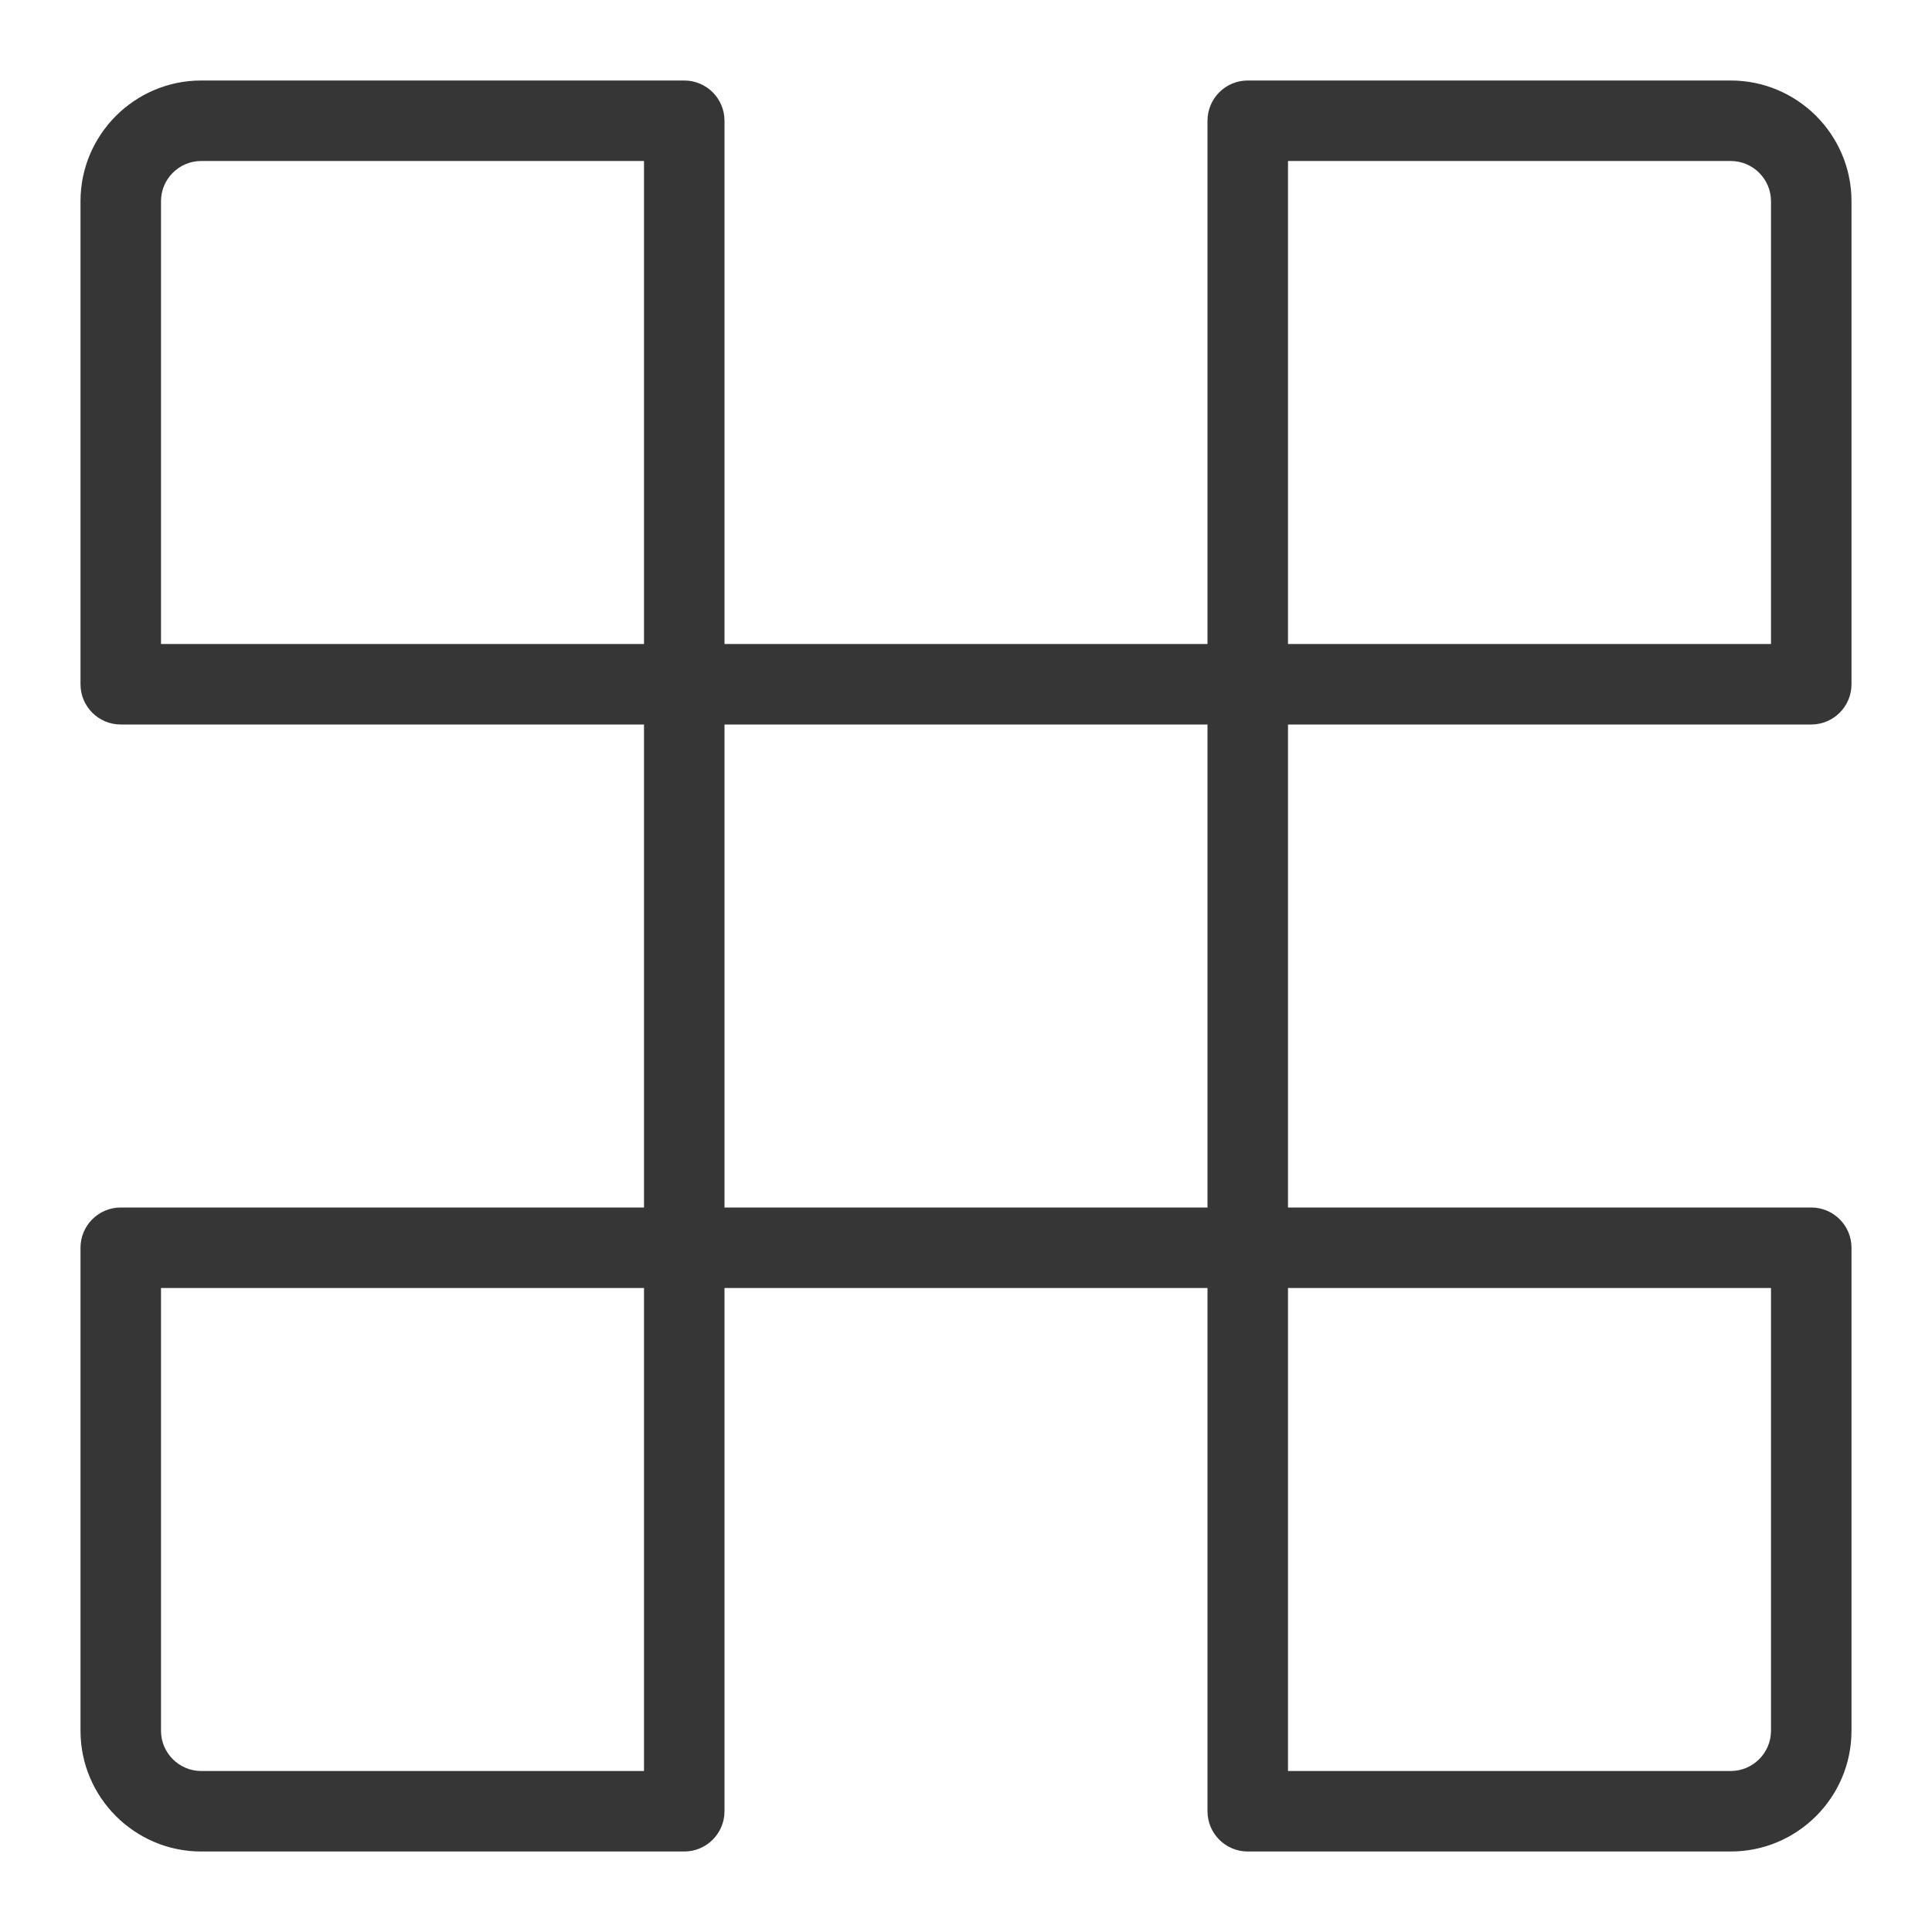
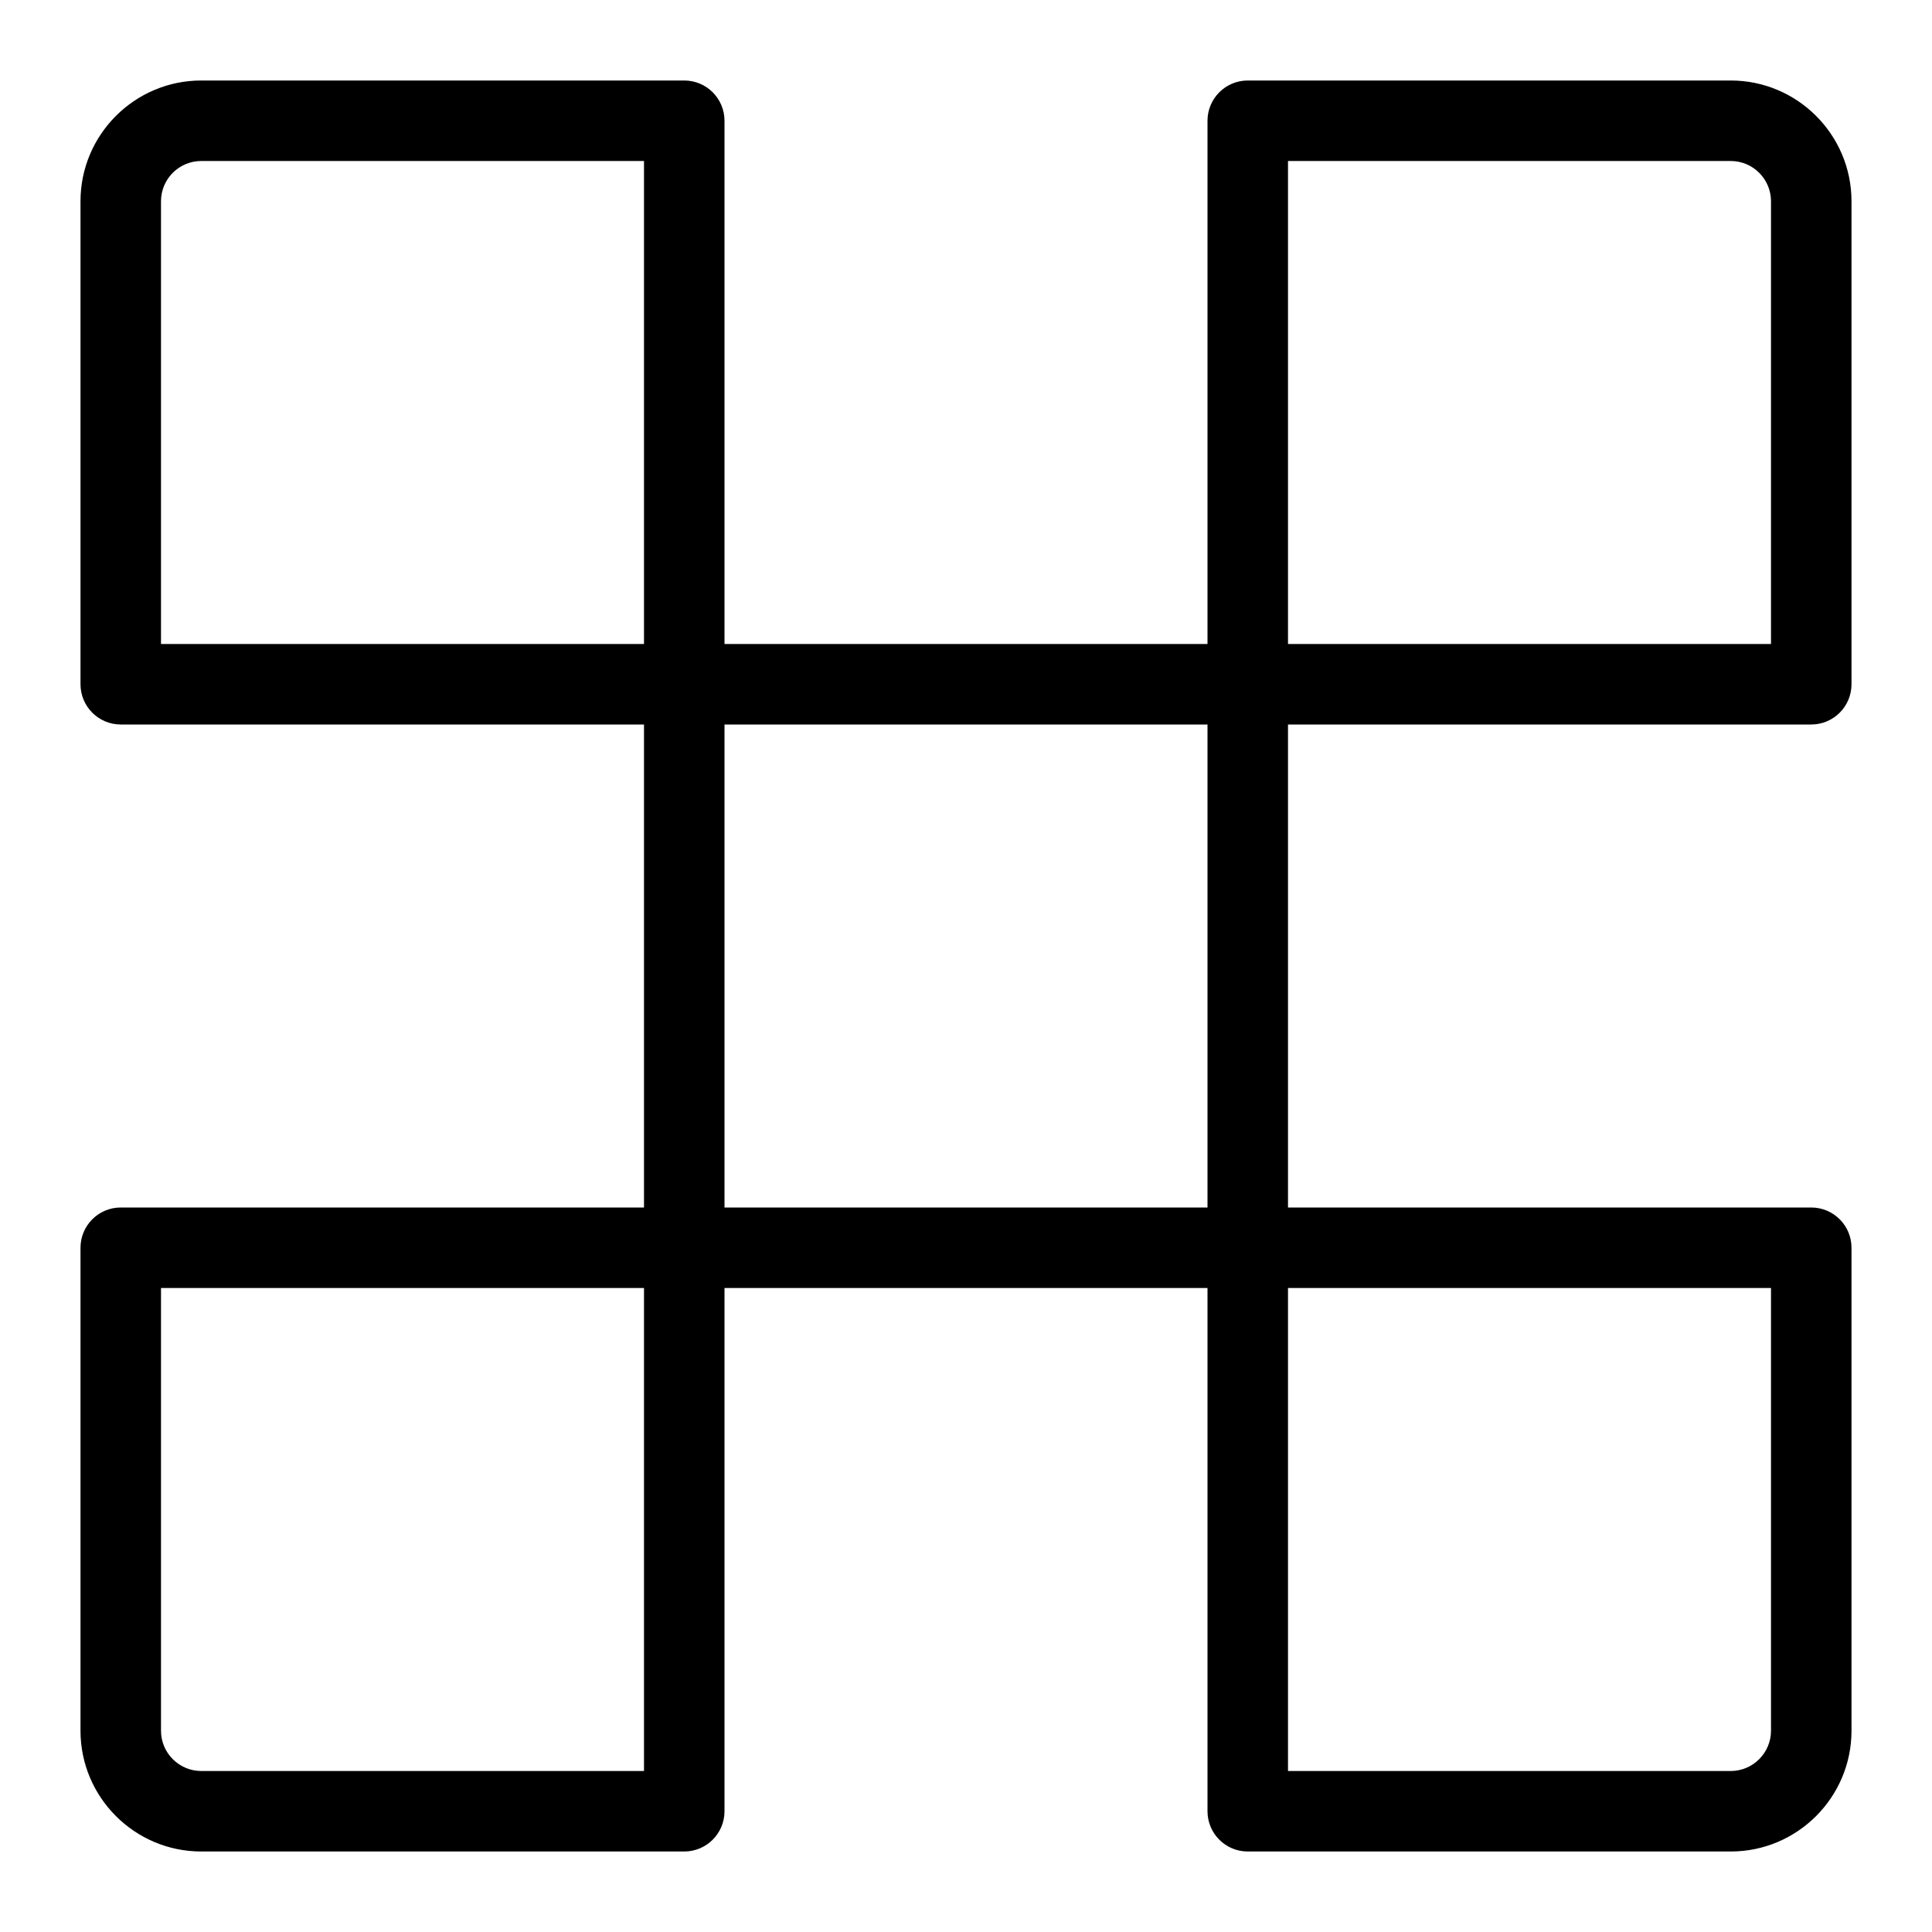
<svg xmlns="http://www.w3.org/2000/svg" width="24" height="24" version="1.1" viewBox="0 0 24 24">
-   <defs>
-     <style>
-       .cls-1 {
-         fill: #363636;
-       }
-     </style>
-   </defs>
-   <g>
-     <g id="Camada_1">
-       <path class="cls-1" d="M22.5,9c.276,0,.5-.224.5-.5V2.5c0-.827-.673-1.5-1.5-1.5h-6c-.276,0-.5.224-.5.5v6.5h-6V1.5c0-.276-.224-.5-.5-.5H2.5c-.827,0-1.5.673-1.5,1.5v6c0,.276.224.5.5.5h6.5v6H1.5c-.276,0-.5.224-.5.5v6c0,.827.673,1.5,1.5,1.5h6c.276,0,.5-.224.5-.5v-6.5h6v6.5c0,.276.224.5.5.5h6c.827,0,1.5-.673,1.5-1.5v-6c0-.276-.224-.5-.5-.5h-6.5v-6h6.5ZM16,2h5.5c.275,0,.5.224.5.5v5.5h-6V2ZM2,2.5c0-.276.224-.5.5-.5h5.5v6H2V2.5ZM8,22H2.5c-.276,0-.5-.225-.5-.5v-5.5h6v6ZM9,9h6v6h-6v-6ZM22,21.5c0,.275-.225.5-.5.5h-5.5v-6h6v5.5Z" />
-     </g>
-   </g>
+   <path class="cls-1" d="M22.5,9c.276,0,.5-.224.5-.5V2.5c0-.827-.673-1.5-1.5-1.5h-6c-.276,0-.5.224-.5.5v6.5h-6V1.5c0-.276-.224-.5-.5-.5H2.5c-.827,0-1.5.673-1.5,1.5v6c0,.276.224.5.5.5h6.5v6H1.5c-.276,0-.5.224-.5.5v6c0,.827.673,1.5,1.5,1.5h6c.276,0,.5-.224.5-.5v-6.5h6v6.5c0,.276.224.5.5.5h6c.827,0,1.5-.673,1.5-1.5v-6c0-.276-.224-.5-.5-.5h-6.5v-6h6.5ZM16,2h5.5c.275,0,.5.224.5.5v5.5h-6V2ZM2,2.5c0-.276.224-.5.5-.5h5.5v6H2V2.5ZM8,22H2.5c-.276,0-.5-.225-.5-.5v-5.5h6v6ZM9,9h6v6h-6v-6ZM22,21.5c0,.275-.225.5-.5.5h-5.5v-6h6v5.5Z" />
</svg>
